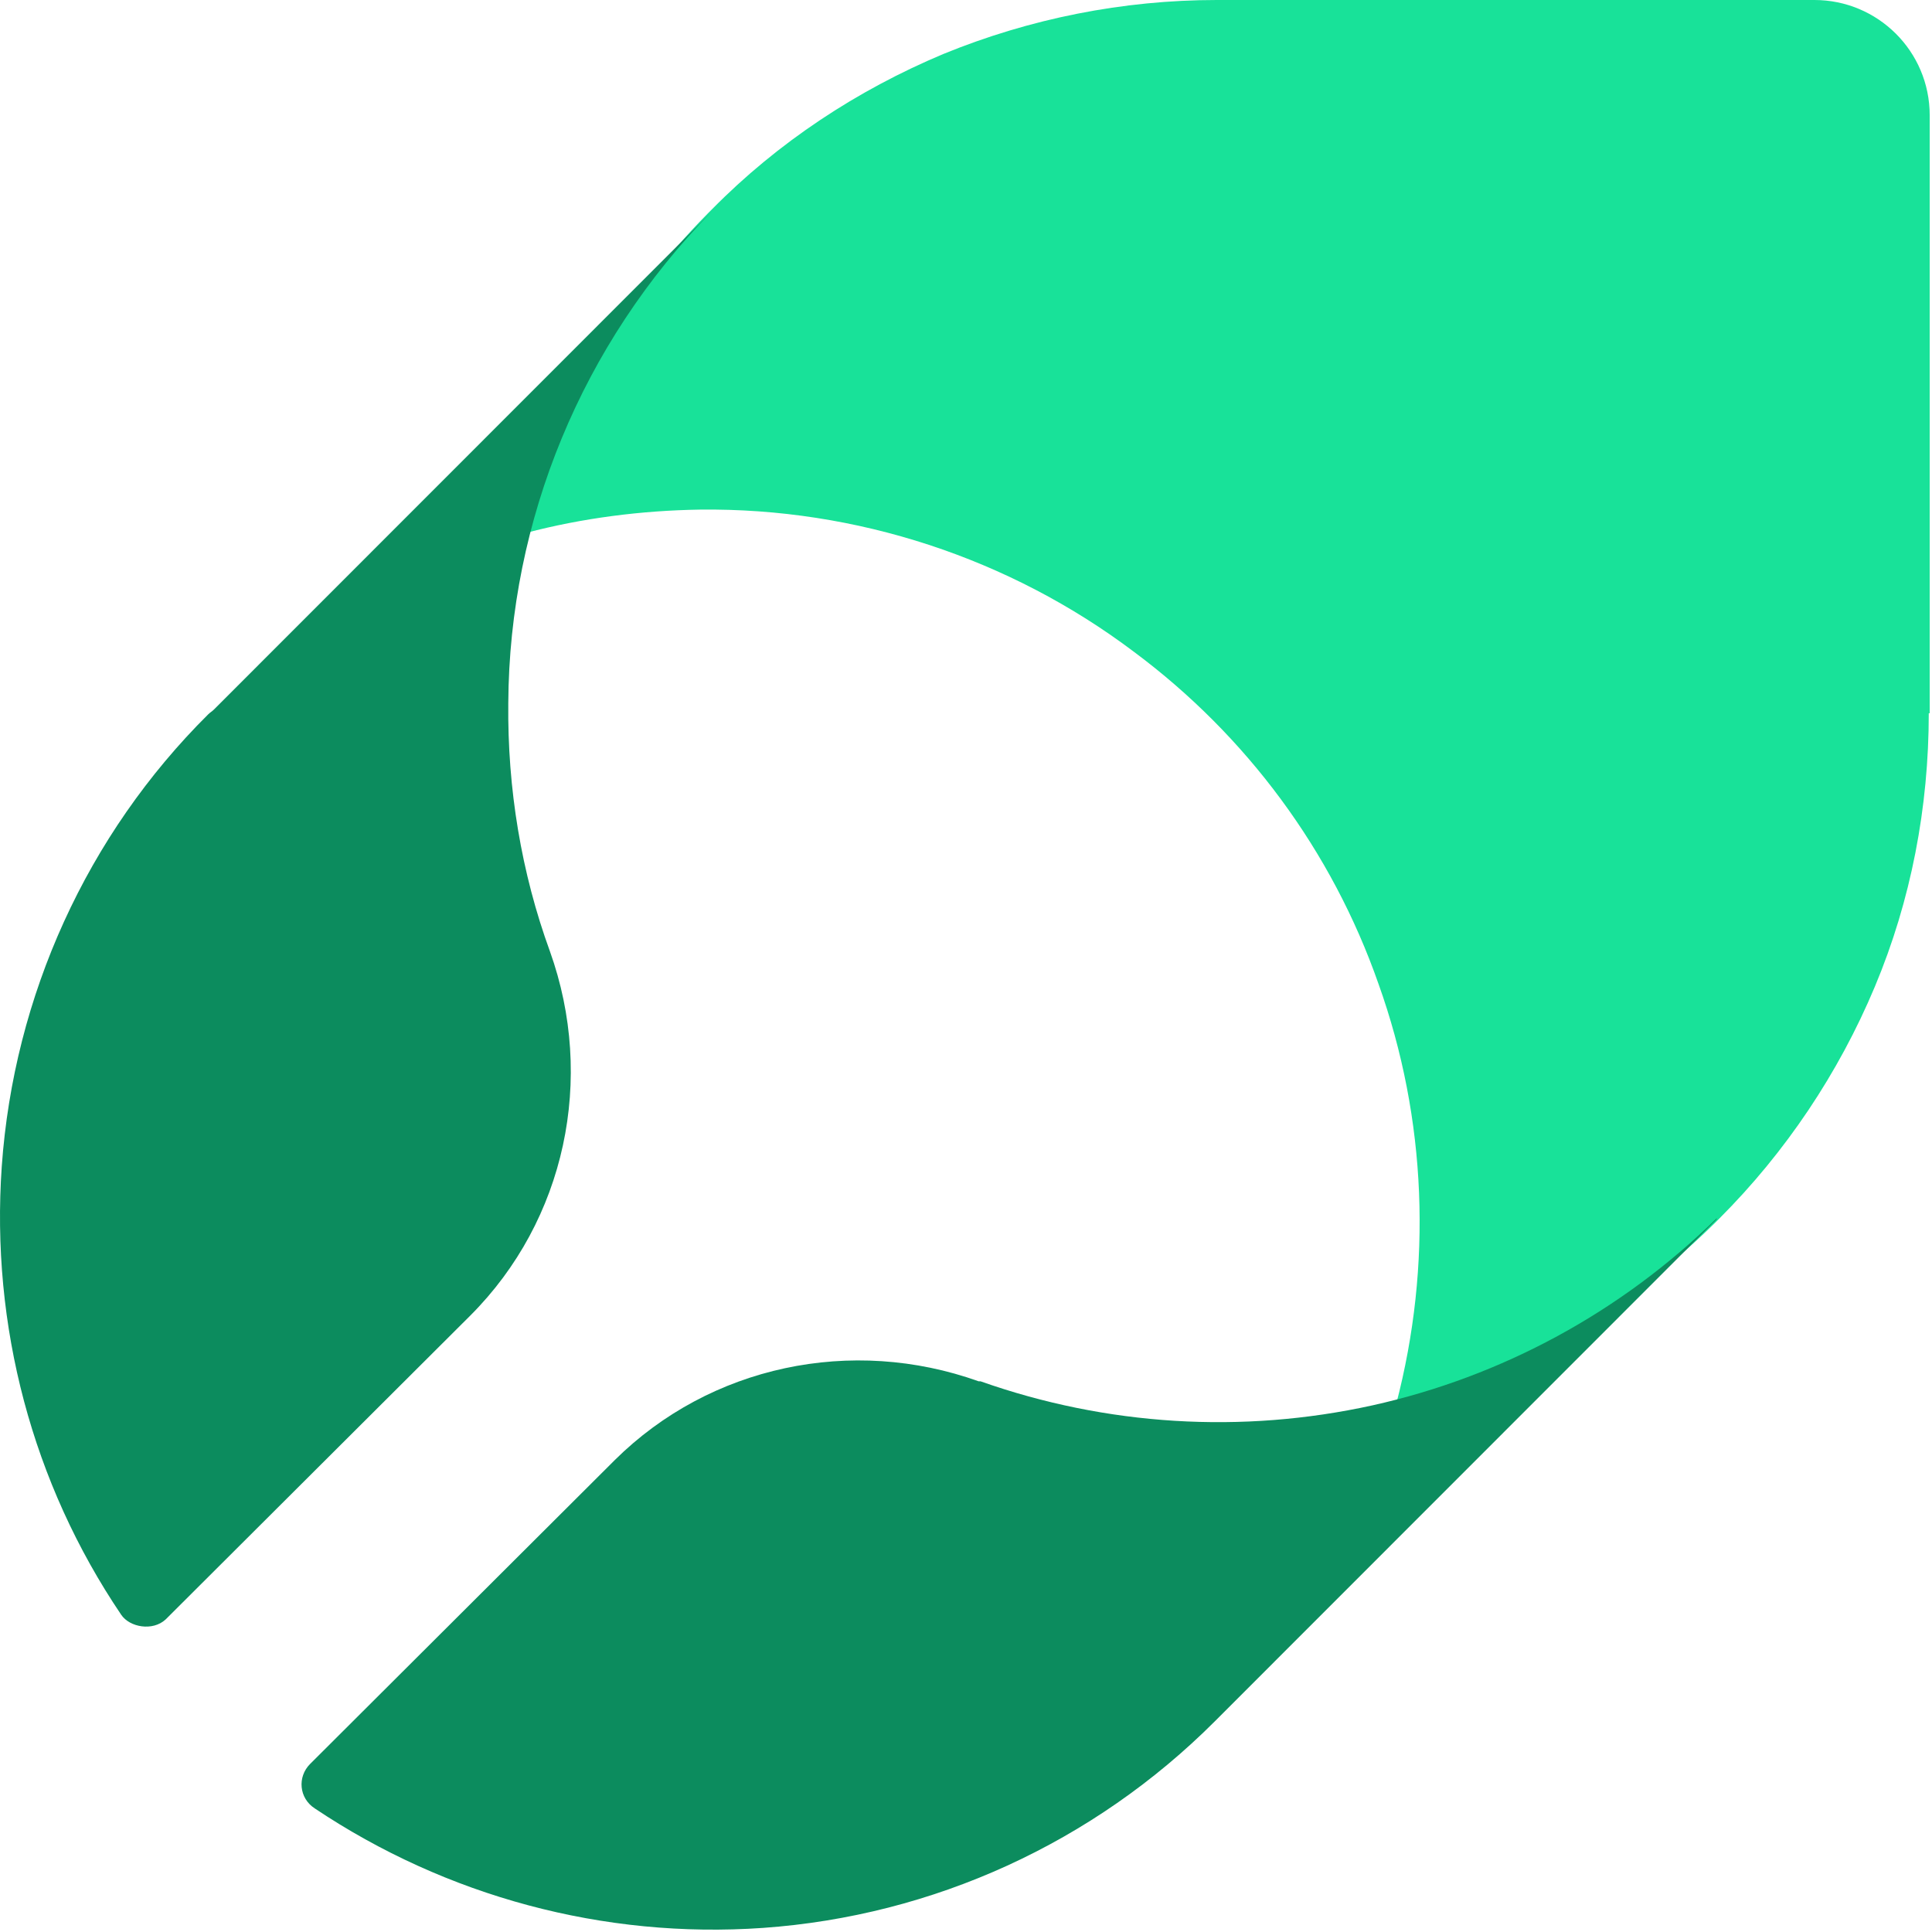
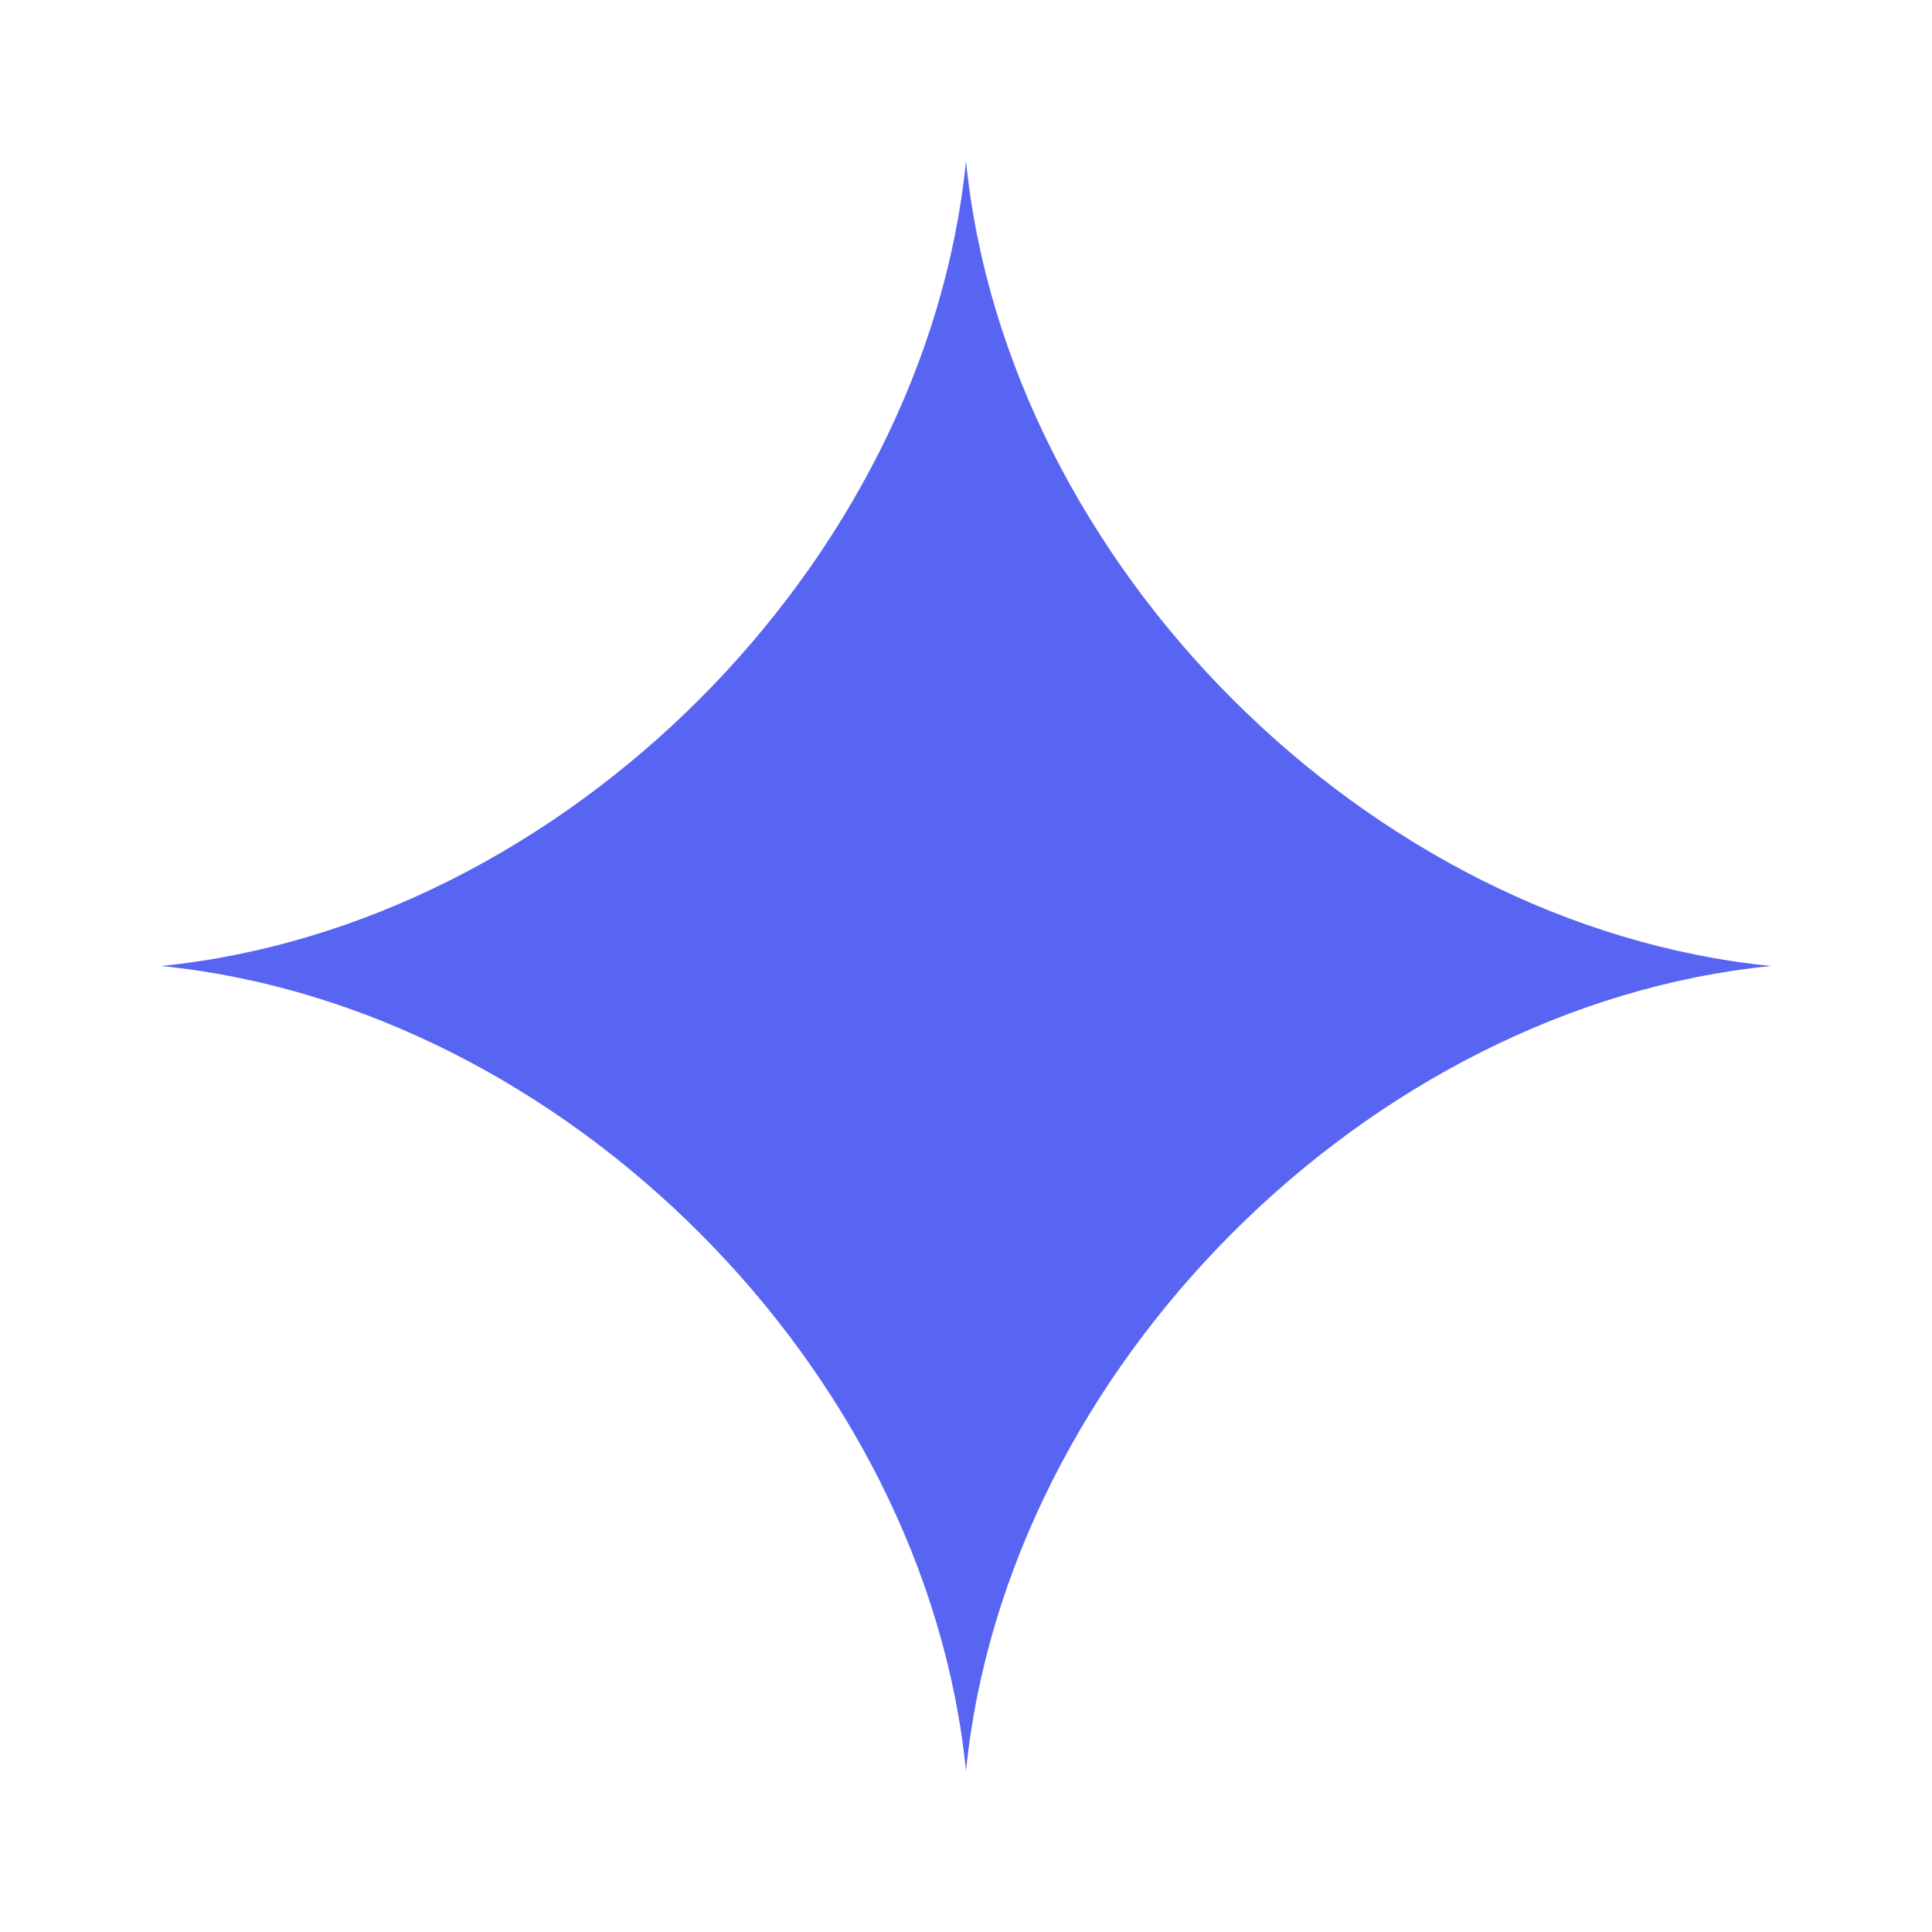
- <svg xmlns="http://www.w3.org/2000/svg" width="502" height="502" viewBox="0 0 502 502" fill="none">
-   <path d="M501.402 185.33V29.962C501.402 13.29 487.876 0 471.453 0H316.156C291.763 0 267.611 4.832 245.15 14.014C222.689 23.438 202.16 36.969 185.012 54.367L183.804 55.575C161.101 78.53 144.92 107.042 136.708 138.454C151.441 134.588 166.656 132.655 181.871 132.413C222.447 131.93 262.298 144.978 294.661 169.383C323.885 191.13 346.104 221.092 358.18 255.645C370.739 290.681 372.188 328.859 362.769 364.862C393.925 356.647 422.666 340.457 445.611 317.744L446.818 316.536C463.966 299.38 477.732 278.841 487.151 256.37C496.571 233.898 501.16 209.735 501.16 185.33H501.402Z" fill="#18E299" />
-   <path d="M132.071 182.706C132.312 135.044 151.32 89.307 184.764 55.125L55.557 184.391C55.076 184.873 54.594 185.113 54.113 185.595C22.593 216.888 3.586 258.774 0.458 303.066C-2.43 344.47 8.397 385.392 31.496 419.575C33.699 422.835 39.677 423.907 43.046 420.778L122.206 341.822C146.989 317.028 154.689 280.198 142.899 247.219C135.44 226.758 131.831 204.852 132.071 182.706Z" fill="#0C8C5E" />
-   <path d="M446.067 316.547C421.284 340.86 390.245 357.71 356.56 365.172C322.634 372.635 287.506 370.468 254.783 358.914C254.783 358.914 254.542 358.914 254.301 358.914C221.338 347.118 184.525 354.821 159.742 379.375L80.581 458.331C77.212 461.701 77.694 467.238 81.784 469.885C115.95 492.754 156.855 503.827 198.24 500.938C242.512 497.809 284.137 478.792 315.656 447.258L316.859 446.054L446.067 316.788V316.547Z" fill="#0C8C5E" />
+ <svg xmlns="http://www.w3.org/2000/svg" width="24" height="24" viewBox="0 0 24 24" fill="none">
+   <path d="M12 2C12.5 7 17 11.5 22 12C17 12.5 12.5 17 12 22C11.5 17 7 12.5 2 12C7 11.5 11.5 7 12 2Z" fill="#5865F2" />
</svg>
